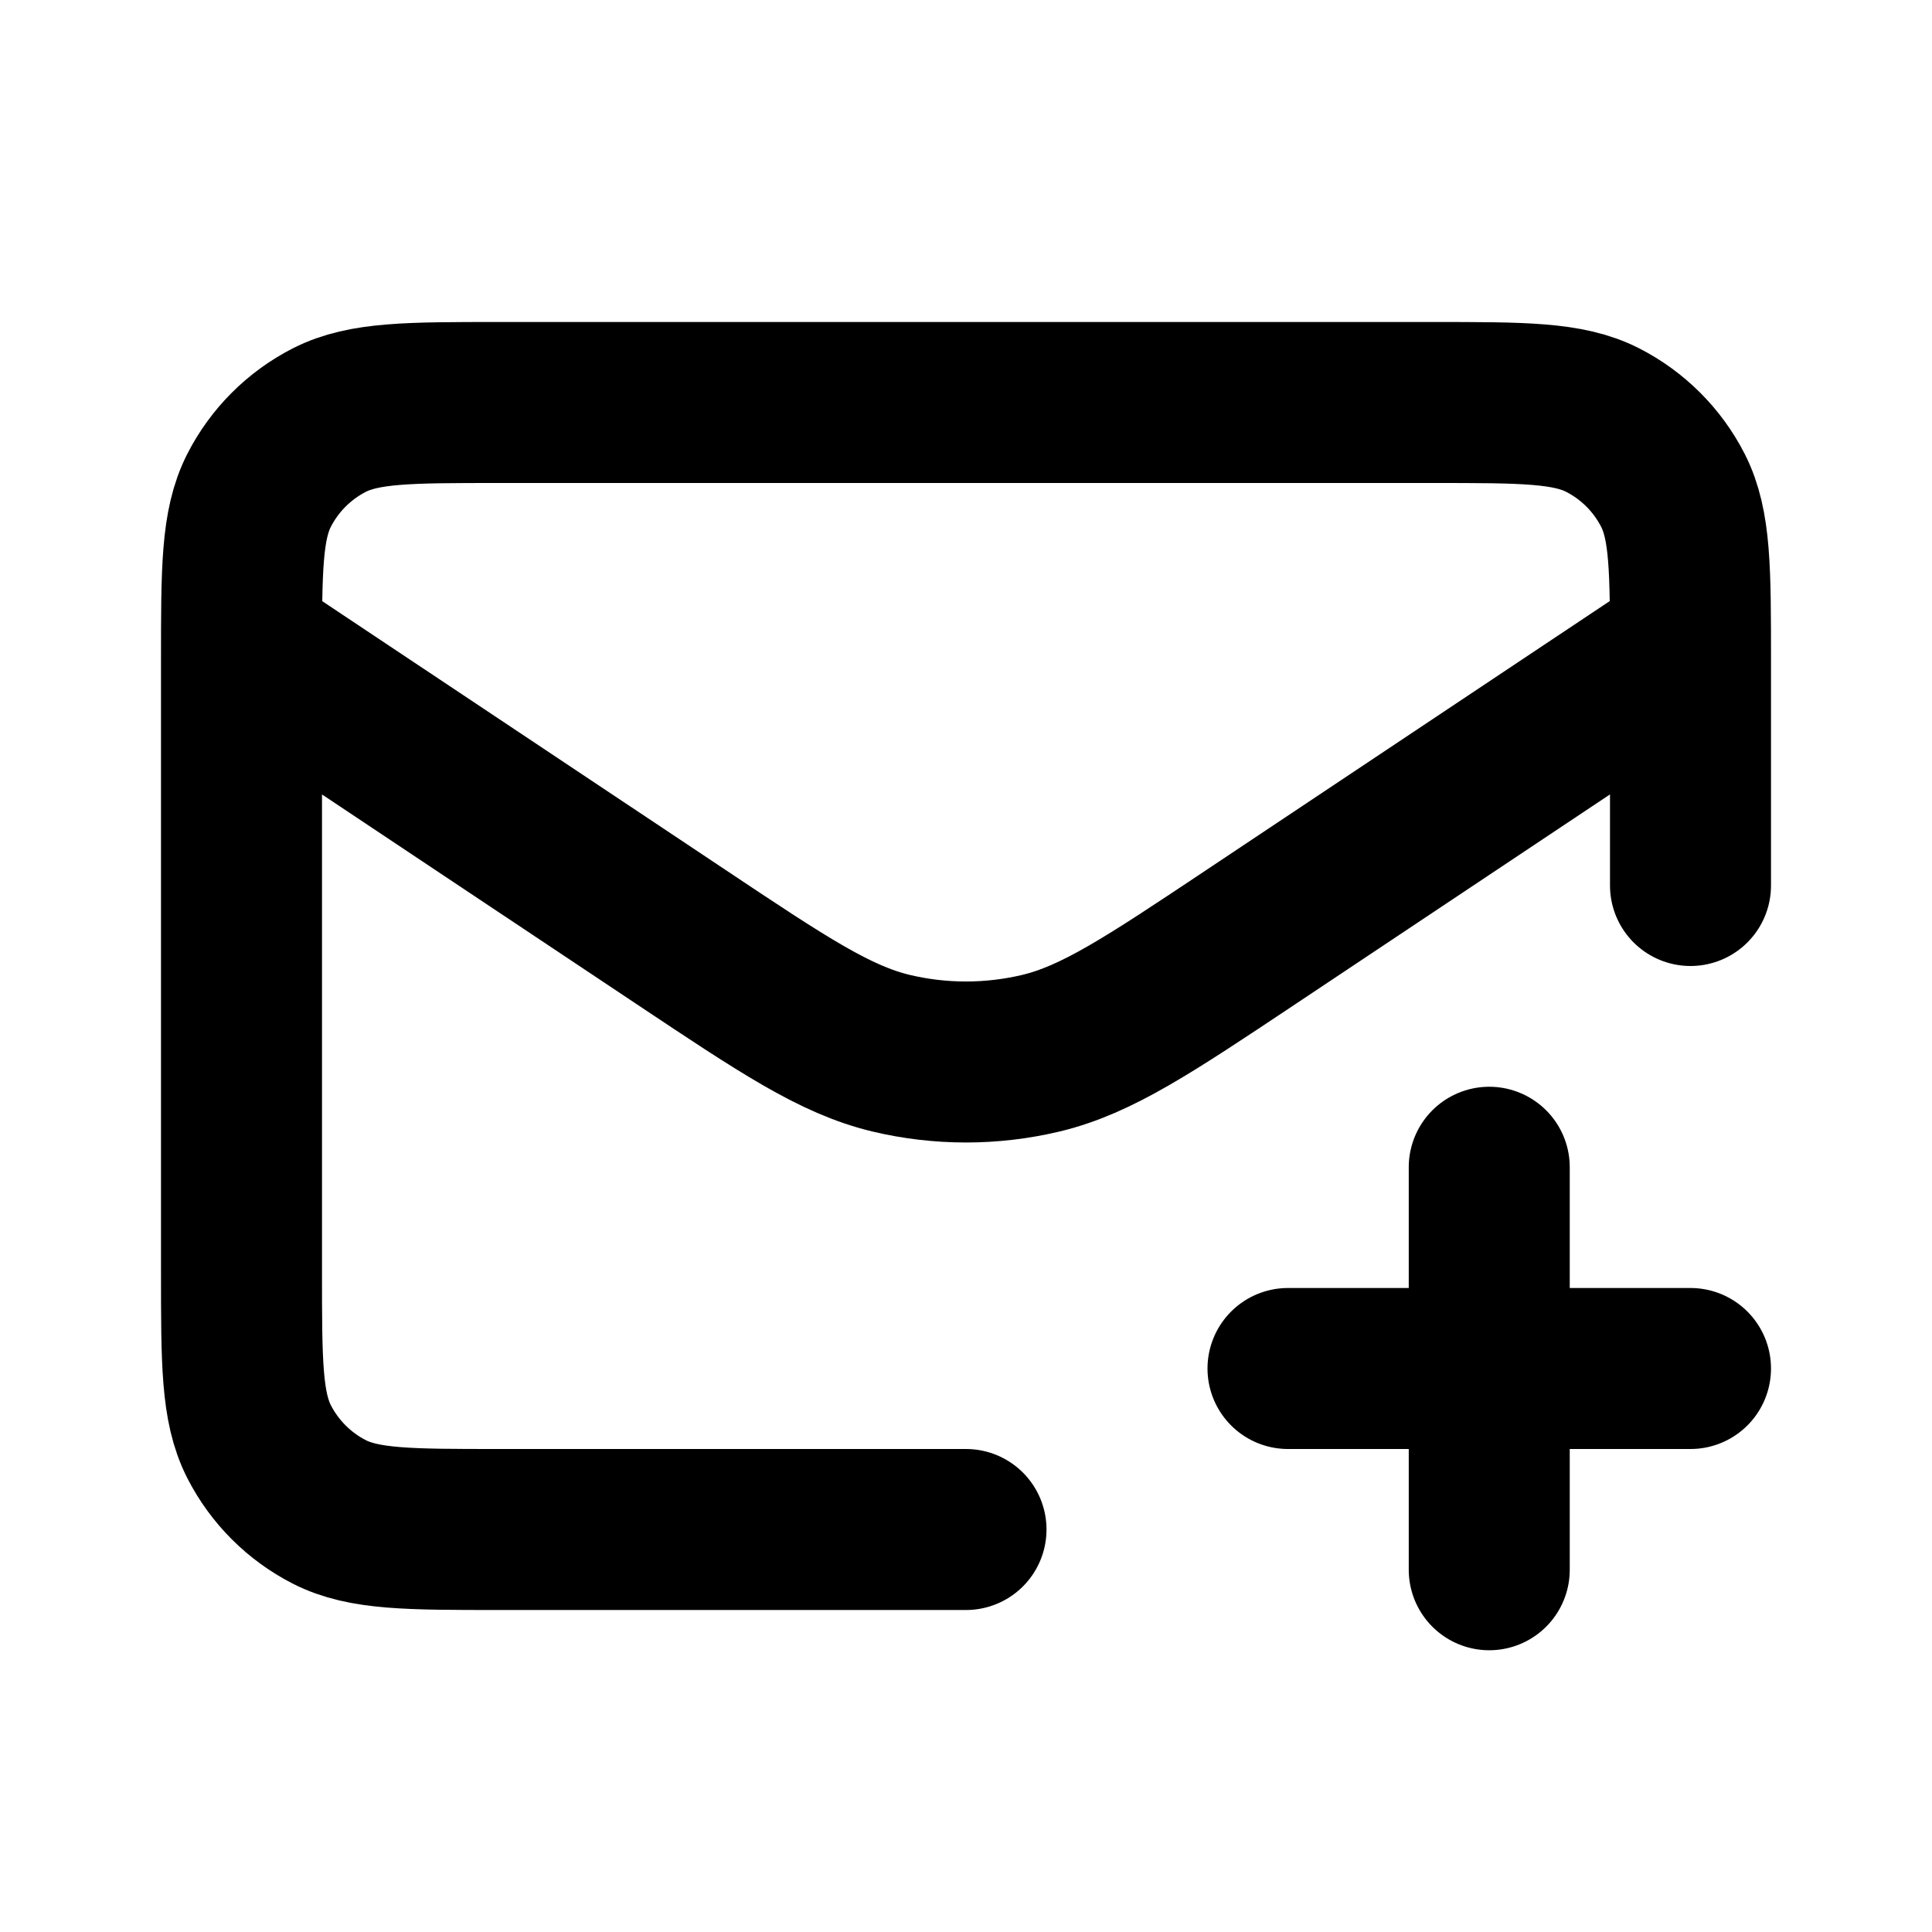
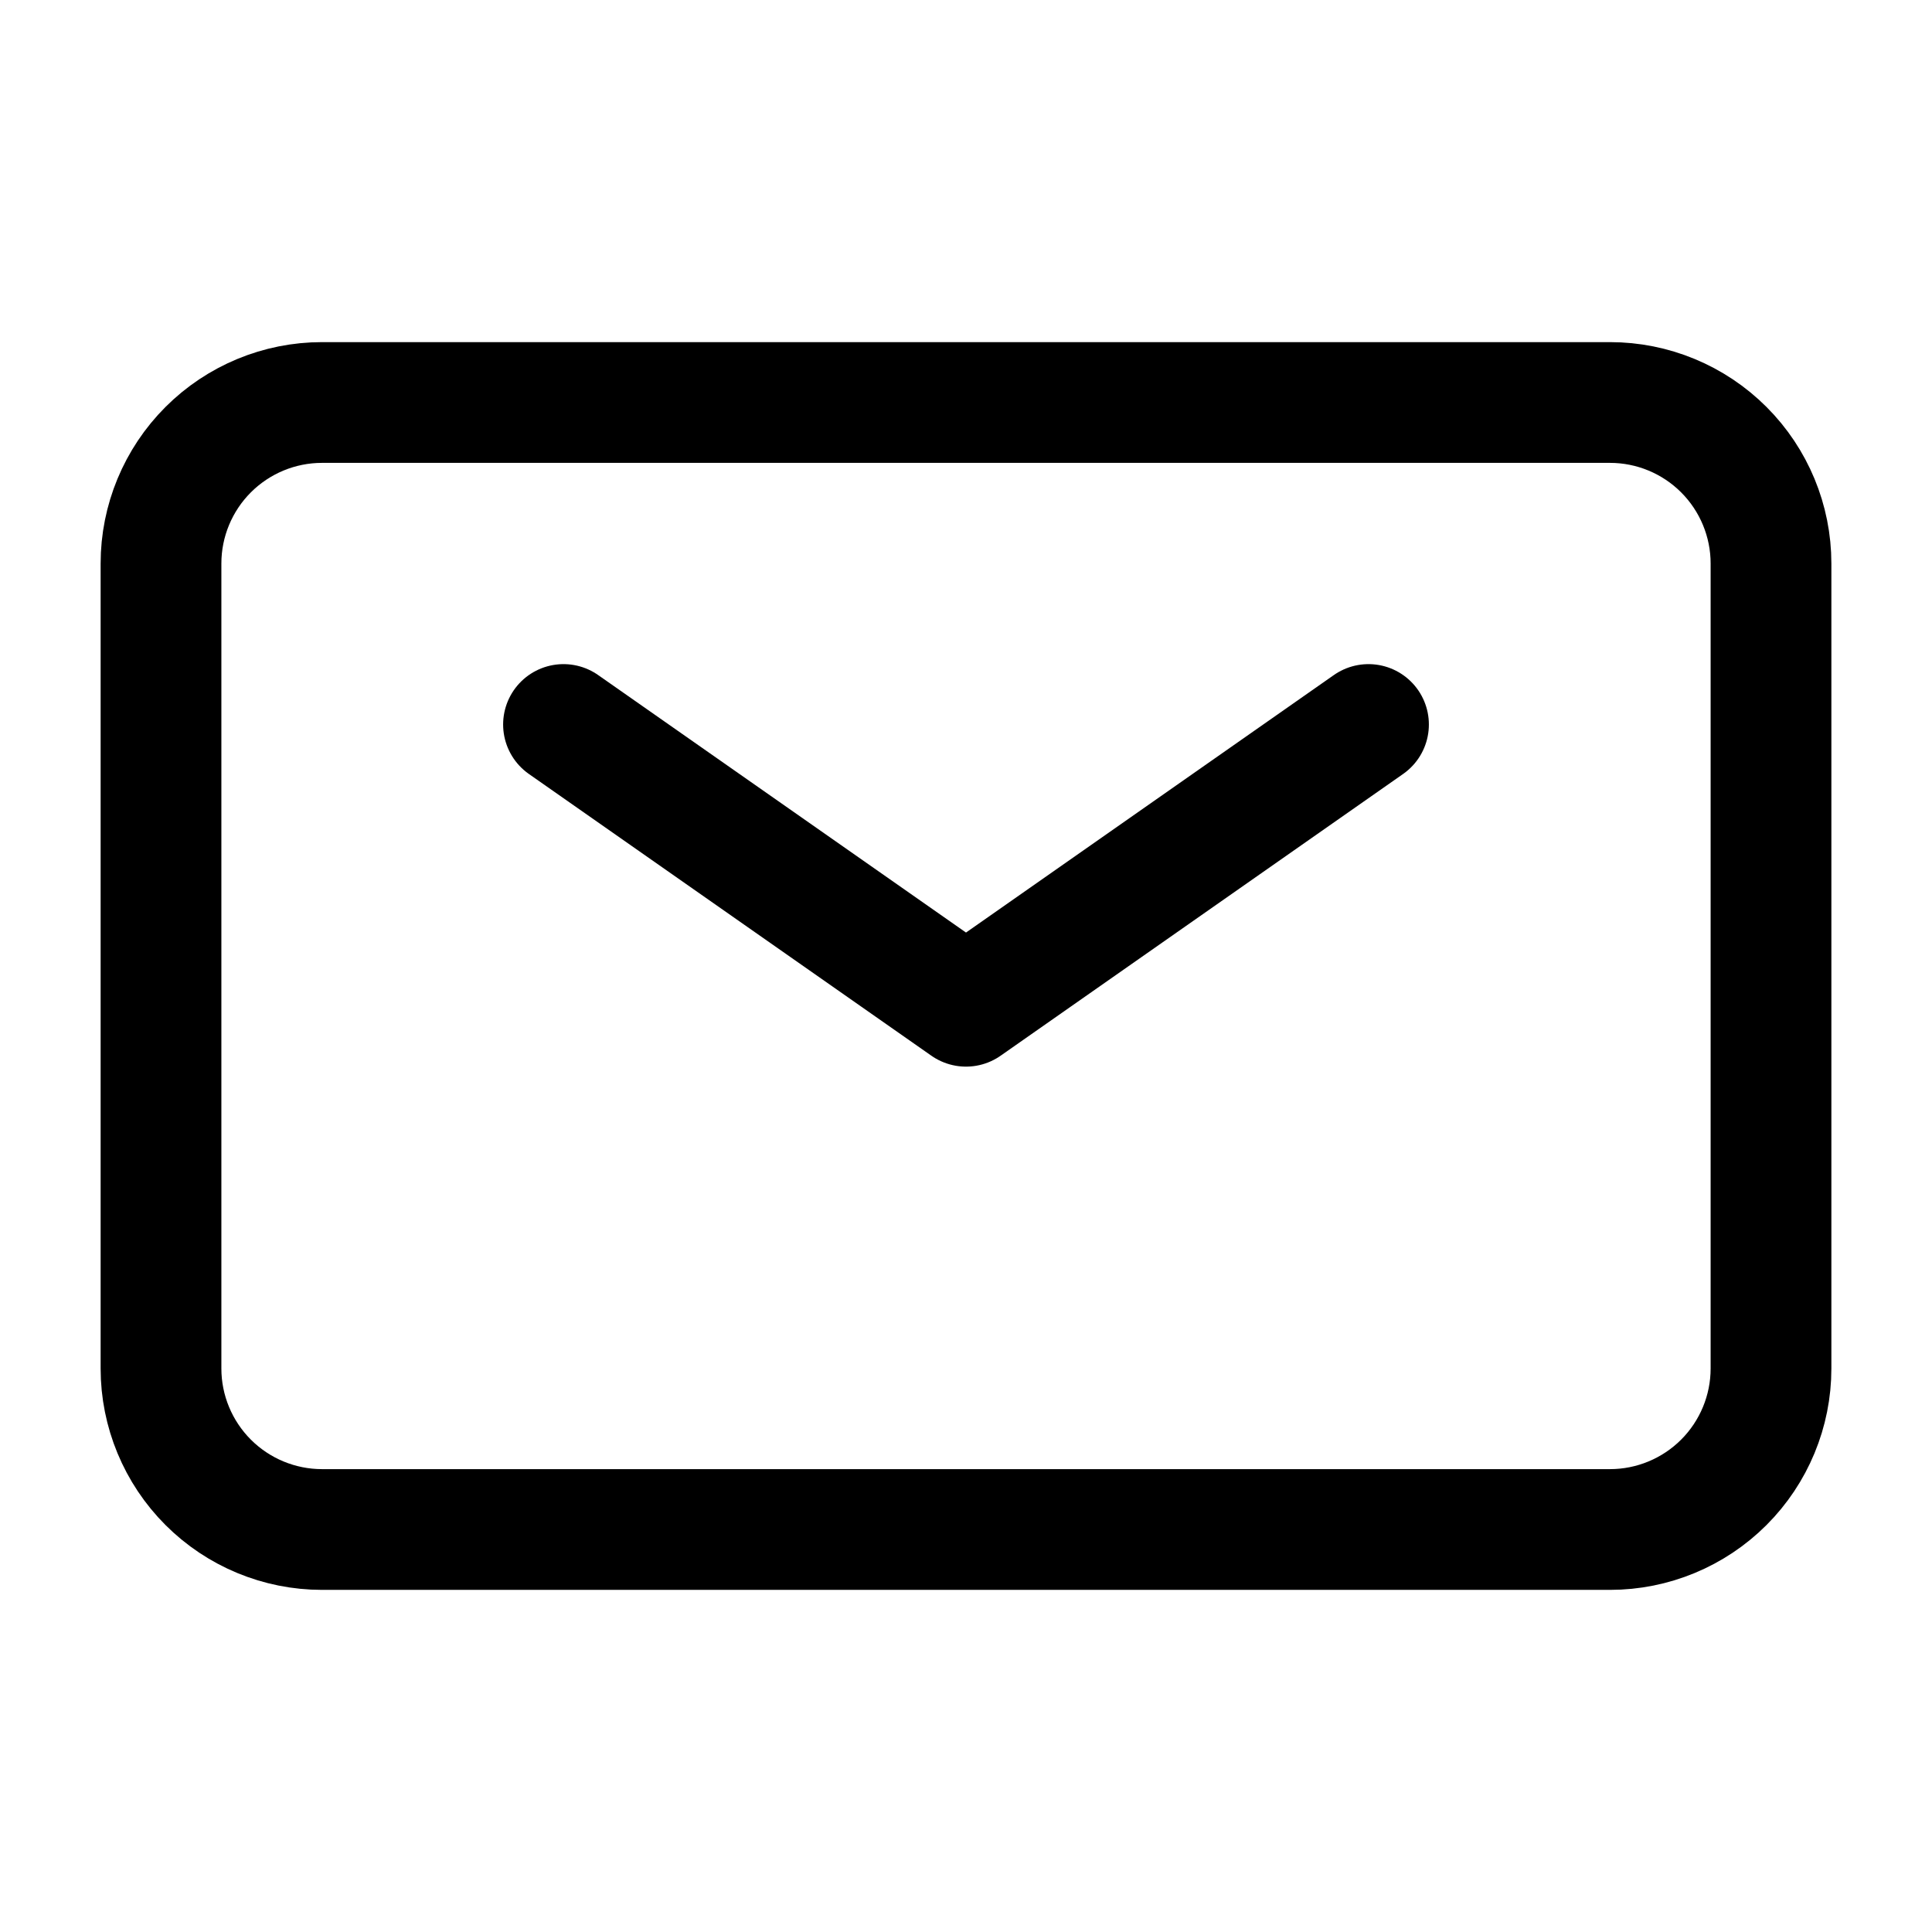
- <svg xmlns="http://www.w3.org/2000/svg" width="800px" height="800px" viewBox="0 0 24 24" fill="none">
-   <path d="M16 17H21M18.5 14.5V19.5M12 19H6.2C5.08 19 4.52 19 4.092 18.782C3.716 18.59 3.41 18.284 3.218 17.908C3 17.48 3 16.92 3 15.8V8.2C3 7.08 3 6.52 3.218 6.092C3.41 5.716 3.716 5.41 4.092 5.218C4.52 5 5.08 5 6.2 5H17.8C18.92 5 19.48 5 19.908 5.218C20.284 5.41 20.59 5.716 20.782 6.092C21 6.52 21 7.08 21 8.2V11M20.607 8.262L15.55 11.633C14.267 12.489 13.625 12.916 12.932 13.083C12.319 13.229 11.68 13.229 11.068 13.083C10.374 12.916 9.733 12.489 8.45 11.633L3.147 8.099" stroke="#000000" stroke-width="2" stroke-linecap="round" stroke-linejoin="round" />
+ <svg xmlns="http://www.w3.org/2000/svg" width="24" height="24" viewBox="0 0 24 24" fill="none">
+   <path d="M7 9L12 12.5L17 9" stroke="black" stroke-width="1.5" stroke-linecap="round" stroke-linejoin="round" />
+   <path d="M2 17V7C2 6.47 2.211 5.961 2.586 5.586C2.961 5.211 3.47 5 4 5H20C20.53 5 21.039 5.211 21.414 5.586C21.789 5.961 22 6.47 22 7V17C22 17.53 21.789 18.039 21.414 18.414C21.039 18.789 20.53 19 20 19H4C3.47 19 2.961 18.789 2.586 18.414C2.211 18.039 2 17.53 2 17Z" stroke="black" stroke-width="1.5" />
</svg>
